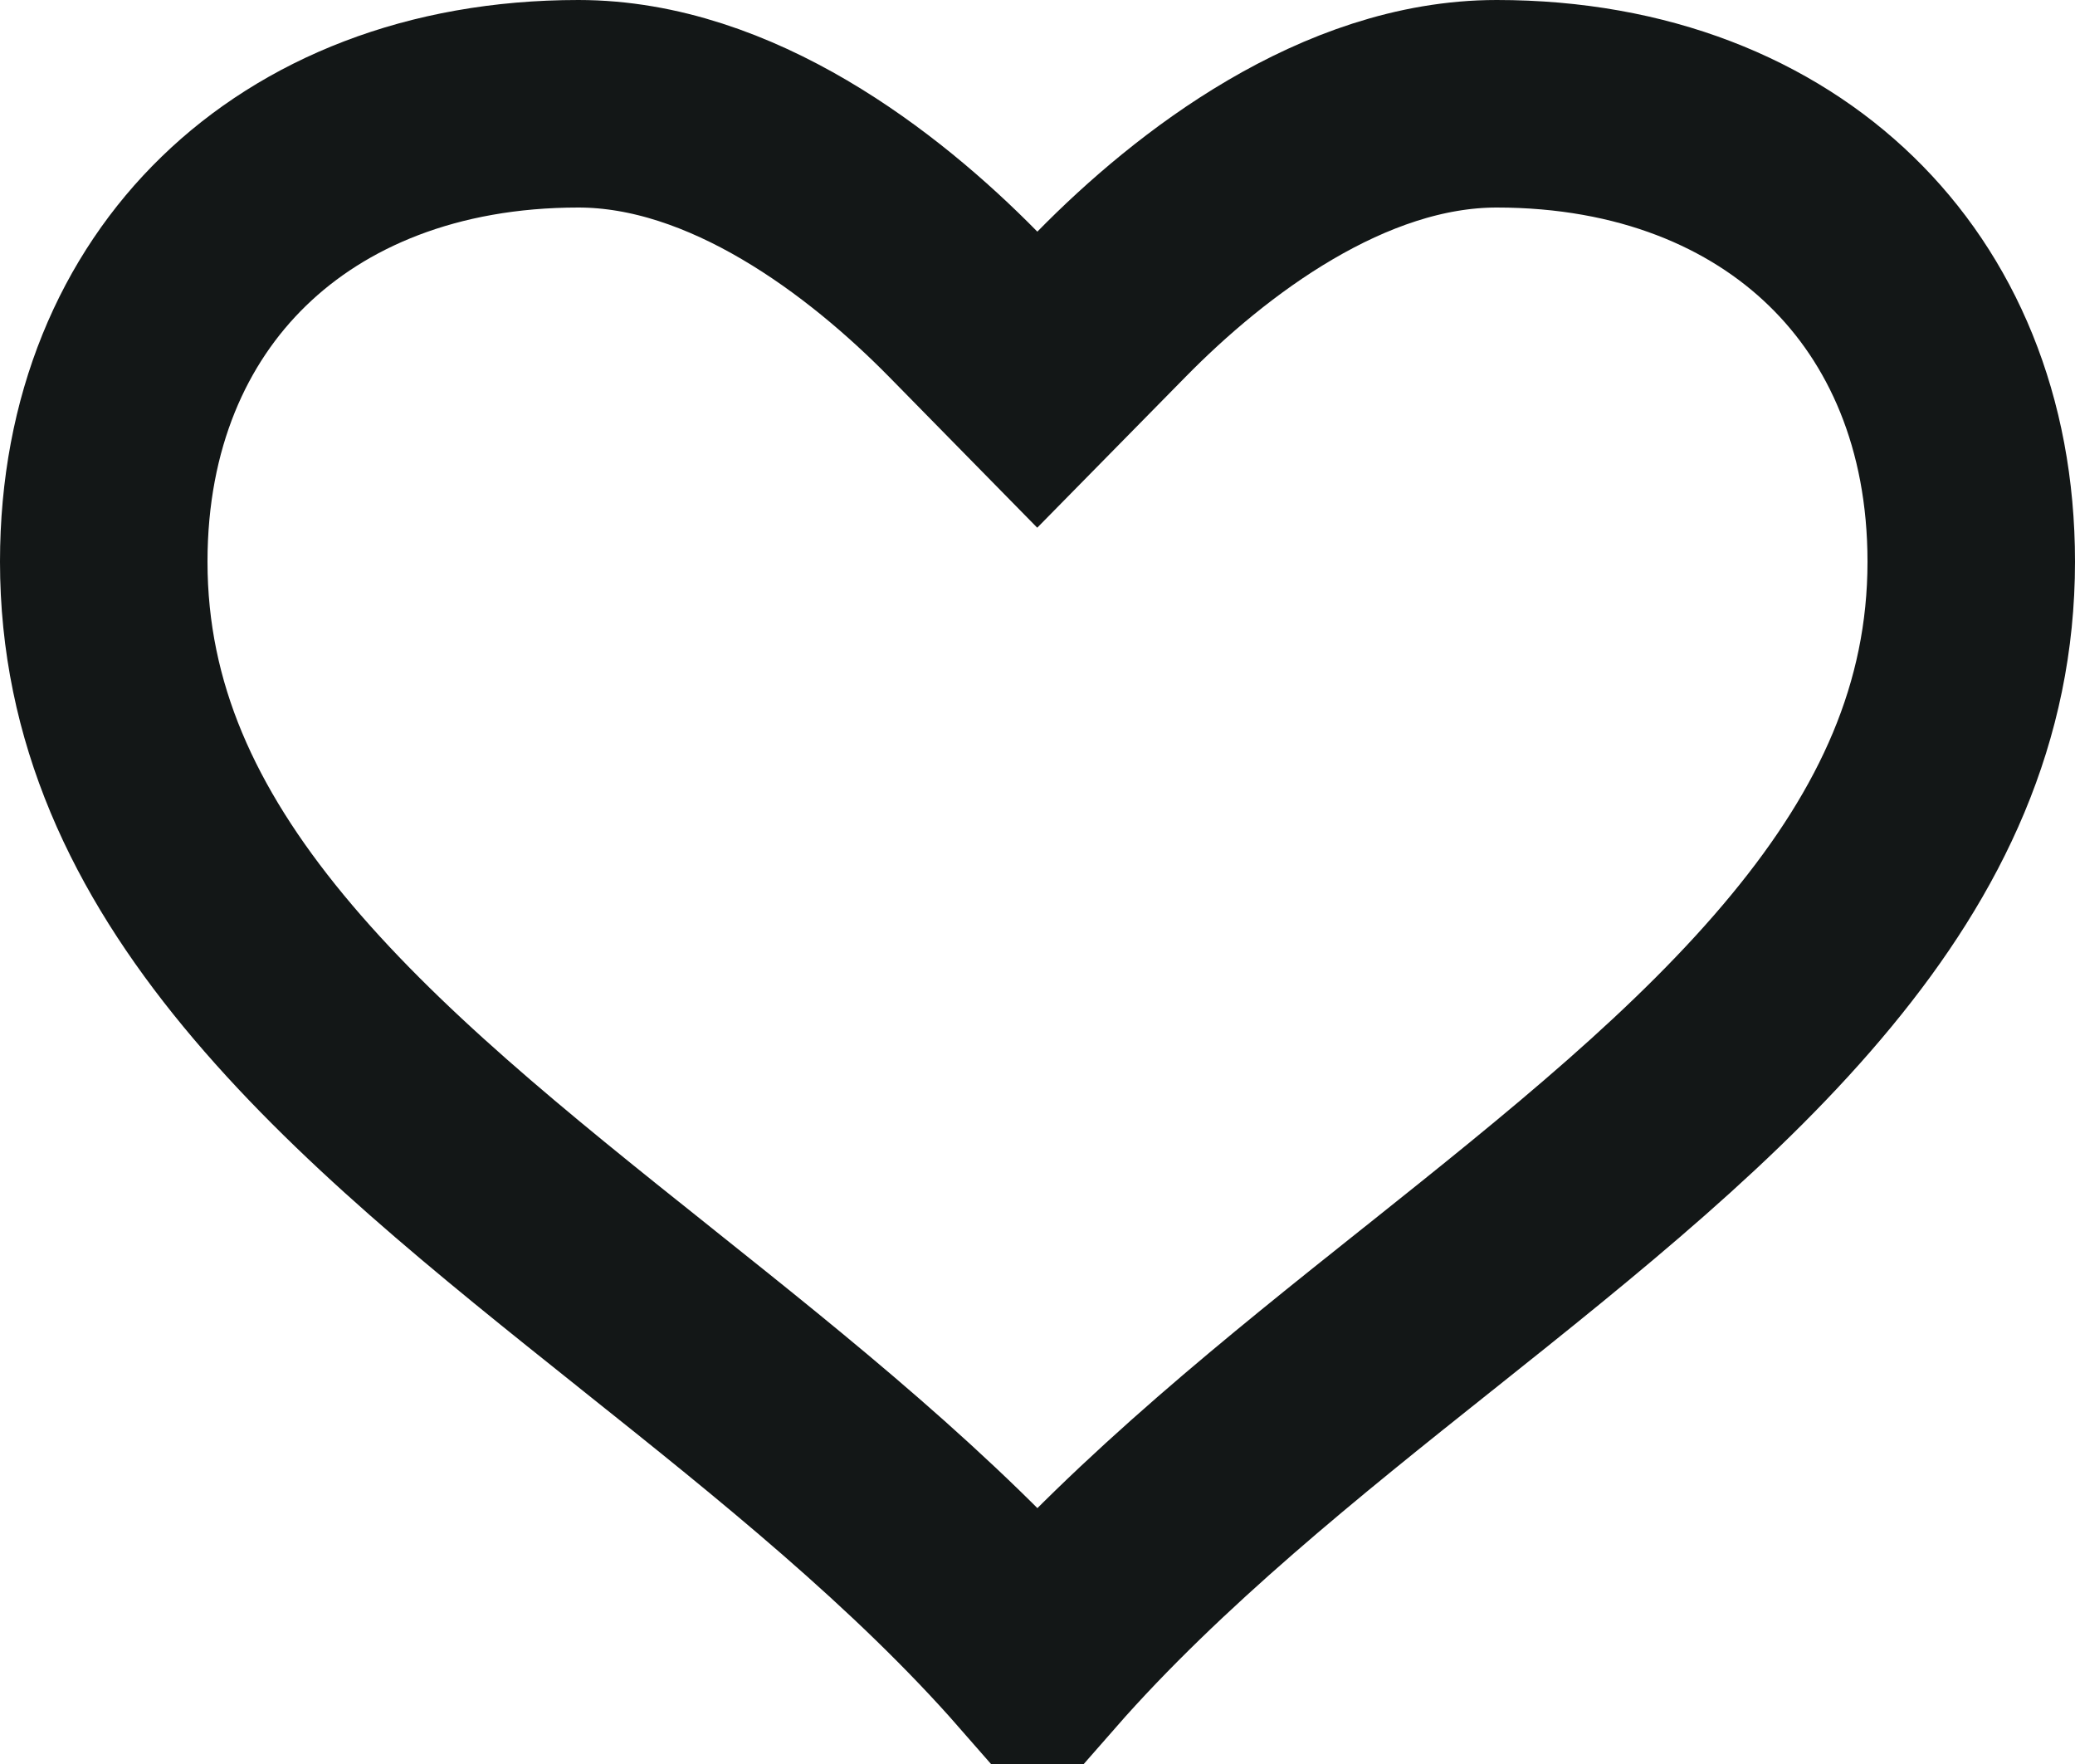
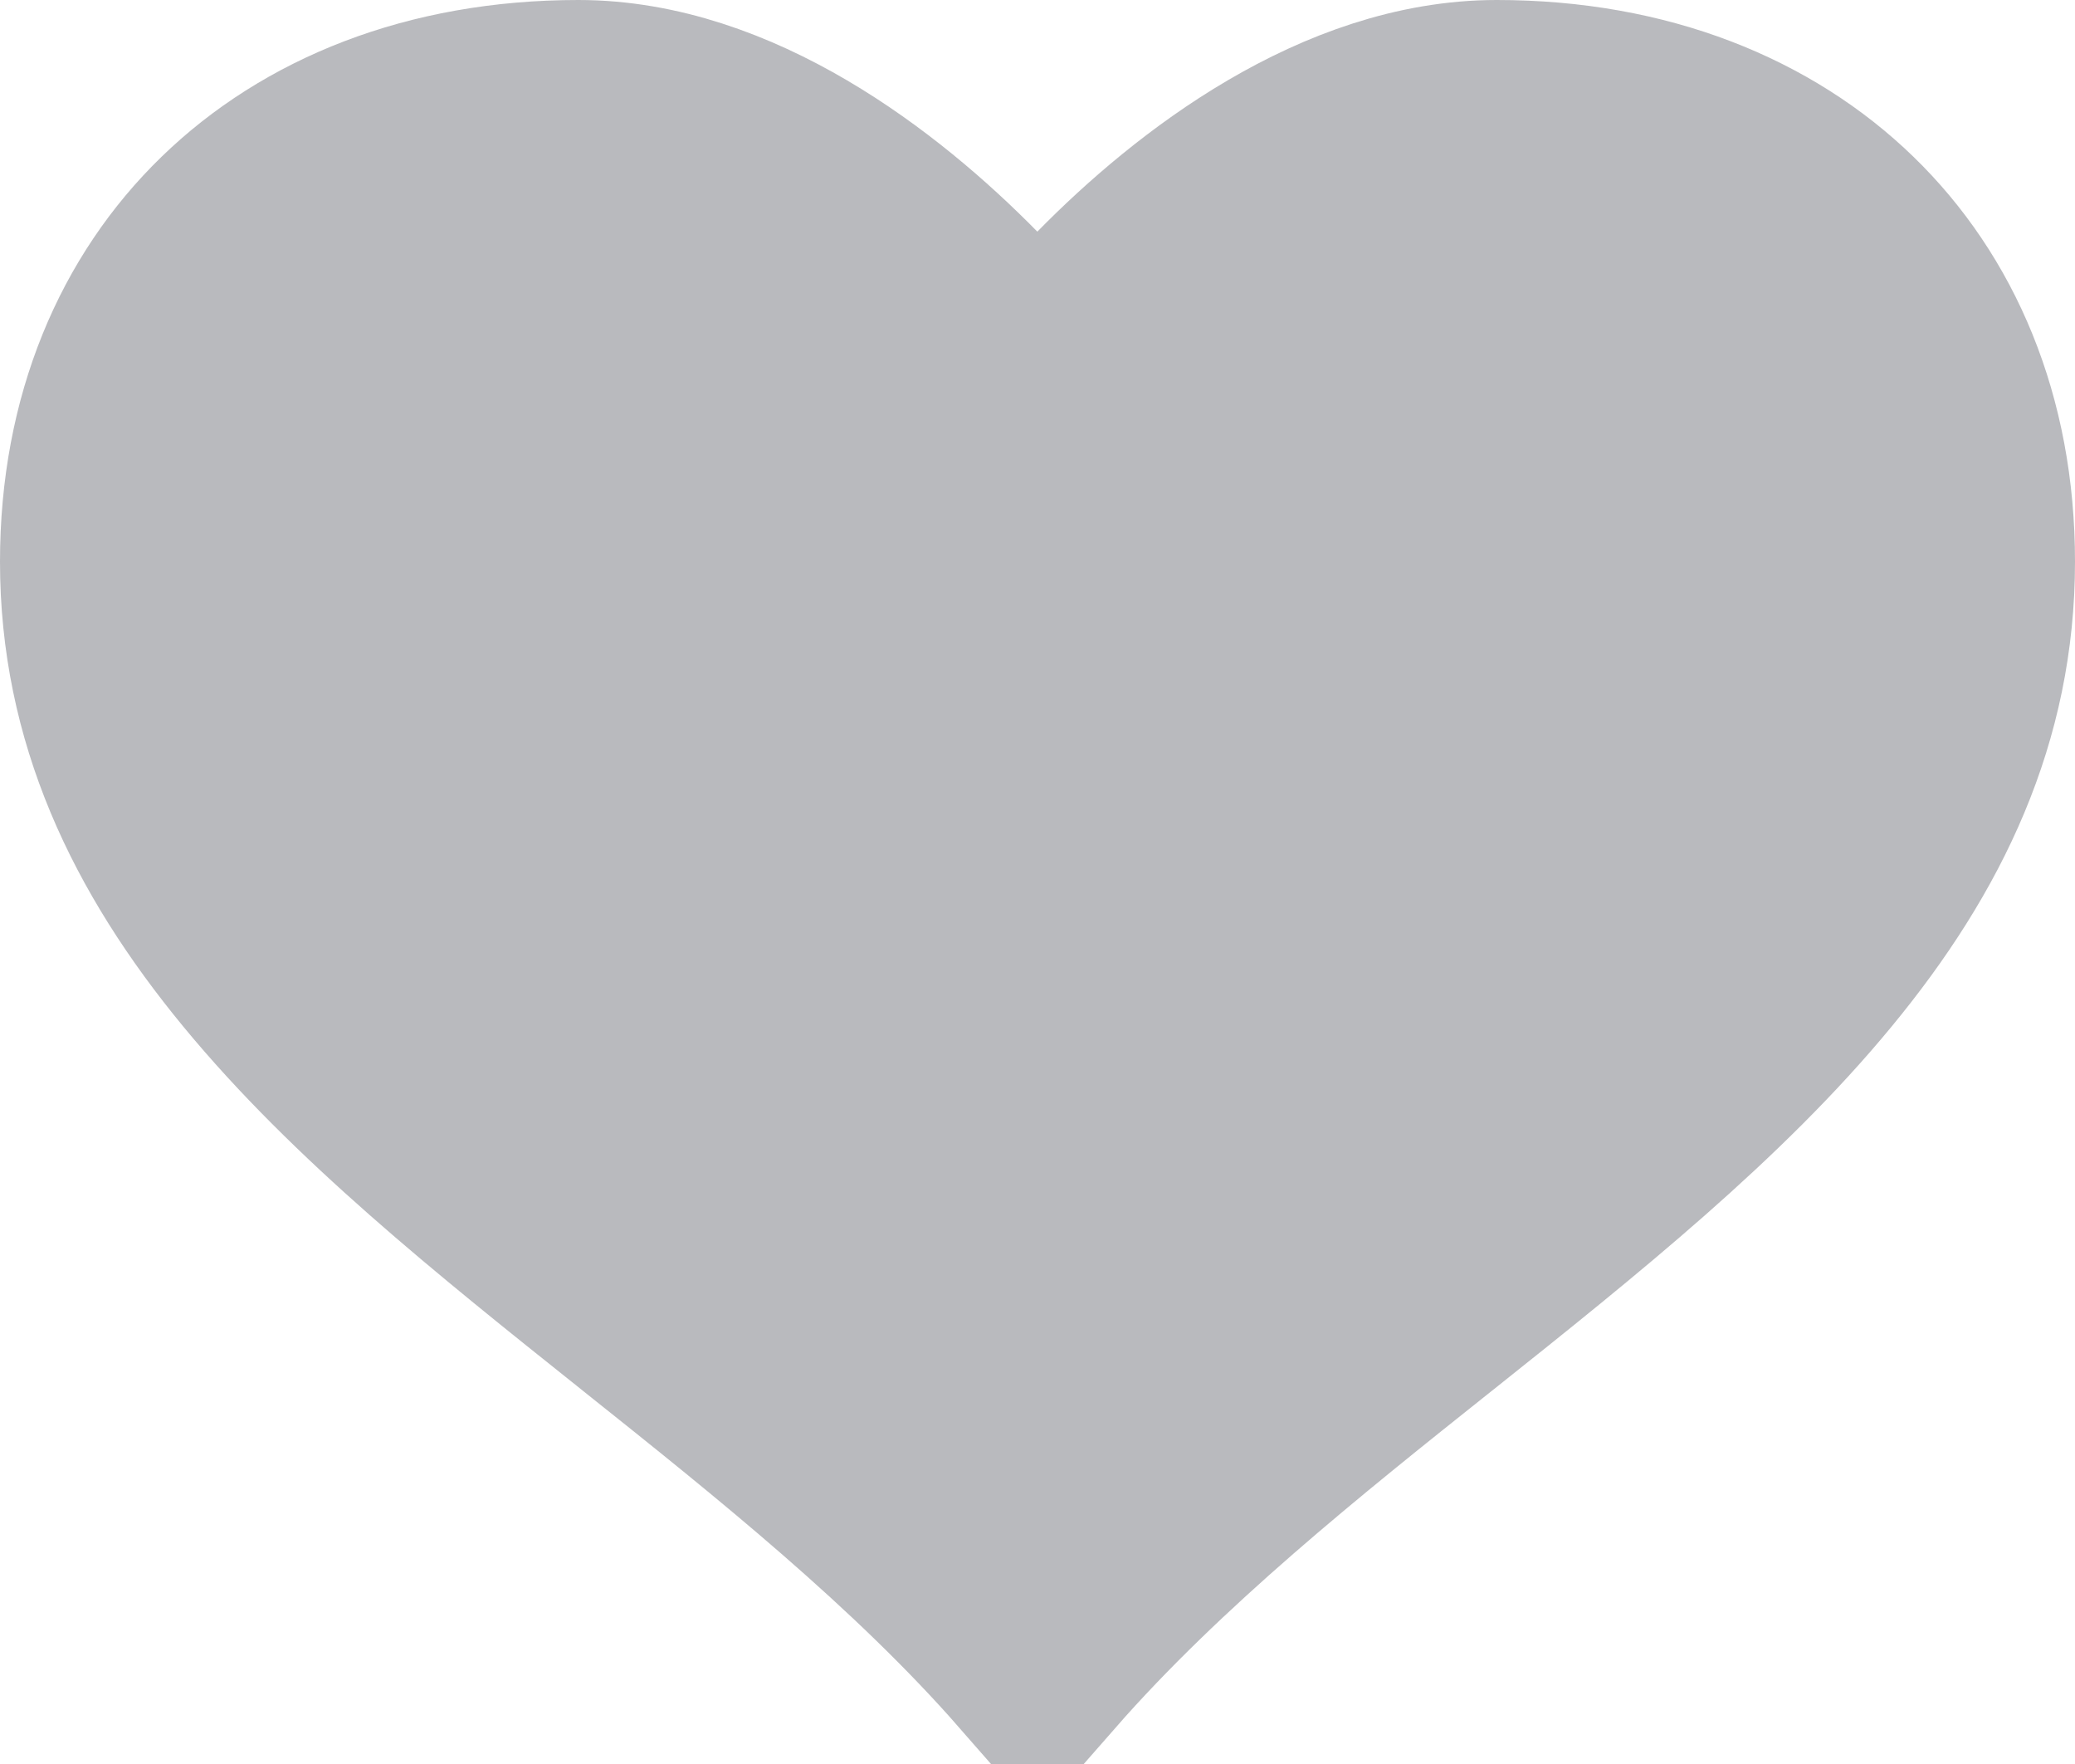
- <svg xmlns="http://www.w3.org/2000/svg" width="20" height="17" viewBox="0 0 20 17" fill="none">
-   <path d="M9.285 2.933L9.998 3.659L10.712 2.933C11.574 2.054 12.951 1 14.426 1C15.837 1 16.971 1.475 17.747 2.229C18.521 2.98 19 4.067 19 5.413C19 6.869 18.419 8.096 17.46 9.258C16.483 10.443 15.171 11.494 13.776 12.606C13.776 12.606 13.776 12.606 13.776 12.606L13.753 12.624C12.486 13.633 11.092 14.745 9.999 15.992C8.916 14.755 7.534 13.652 6.279 12.651L6.224 12.607L6.223 12.606C4.828 11.494 3.516 10.443 2.539 9.258C1.581 8.096 1 6.868 1 5.413C1 4.067 1.479 2.98 2.253 2.229C3.029 1.475 4.163 1 5.575 1C7.048 1 8.421 2.054 9.285 2.933Z" stroke="#131717" stroke-width="2" />
+ <svg xmlns="http://www.w3.org/2000/svg" width="20" height="17" viewBox="0 0 20 17" fill="#b9babe">
+   <path d="M9.285 2.933L9.998 3.659L10.712 2.933C11.574 2.054 12.951 1 14.426 1C15.837 1 16.971 1.475 17.747 2.229C18.521 2.98 19 4.067 19 5.413C19 6.869 18.419 8.096 17.46 9.258C16.483 10.443 15.171 11.494 13.776 12.606C13.776 12.606 13.776 12.606 13.776 12.606L13.753 12.624C12.486 13.633 11.092 14.745 9.999 15.992C8.916 14.755 7.534 13.652 6.279 12.651L6.224 12.607L6.223 12.606C4.828 11.494 3.516 10.443 2.539 9.258C1.581 8.096 1 6.868 1 5.413C1 4.067 1.479 2.98 2.253 2.229C3.029 1.475 4.163 1 5.575 1C7.048 1 8.421 2.054 9.285 2.933Z" stroke="#b9babe" stroke-width="2" />
</svg>
